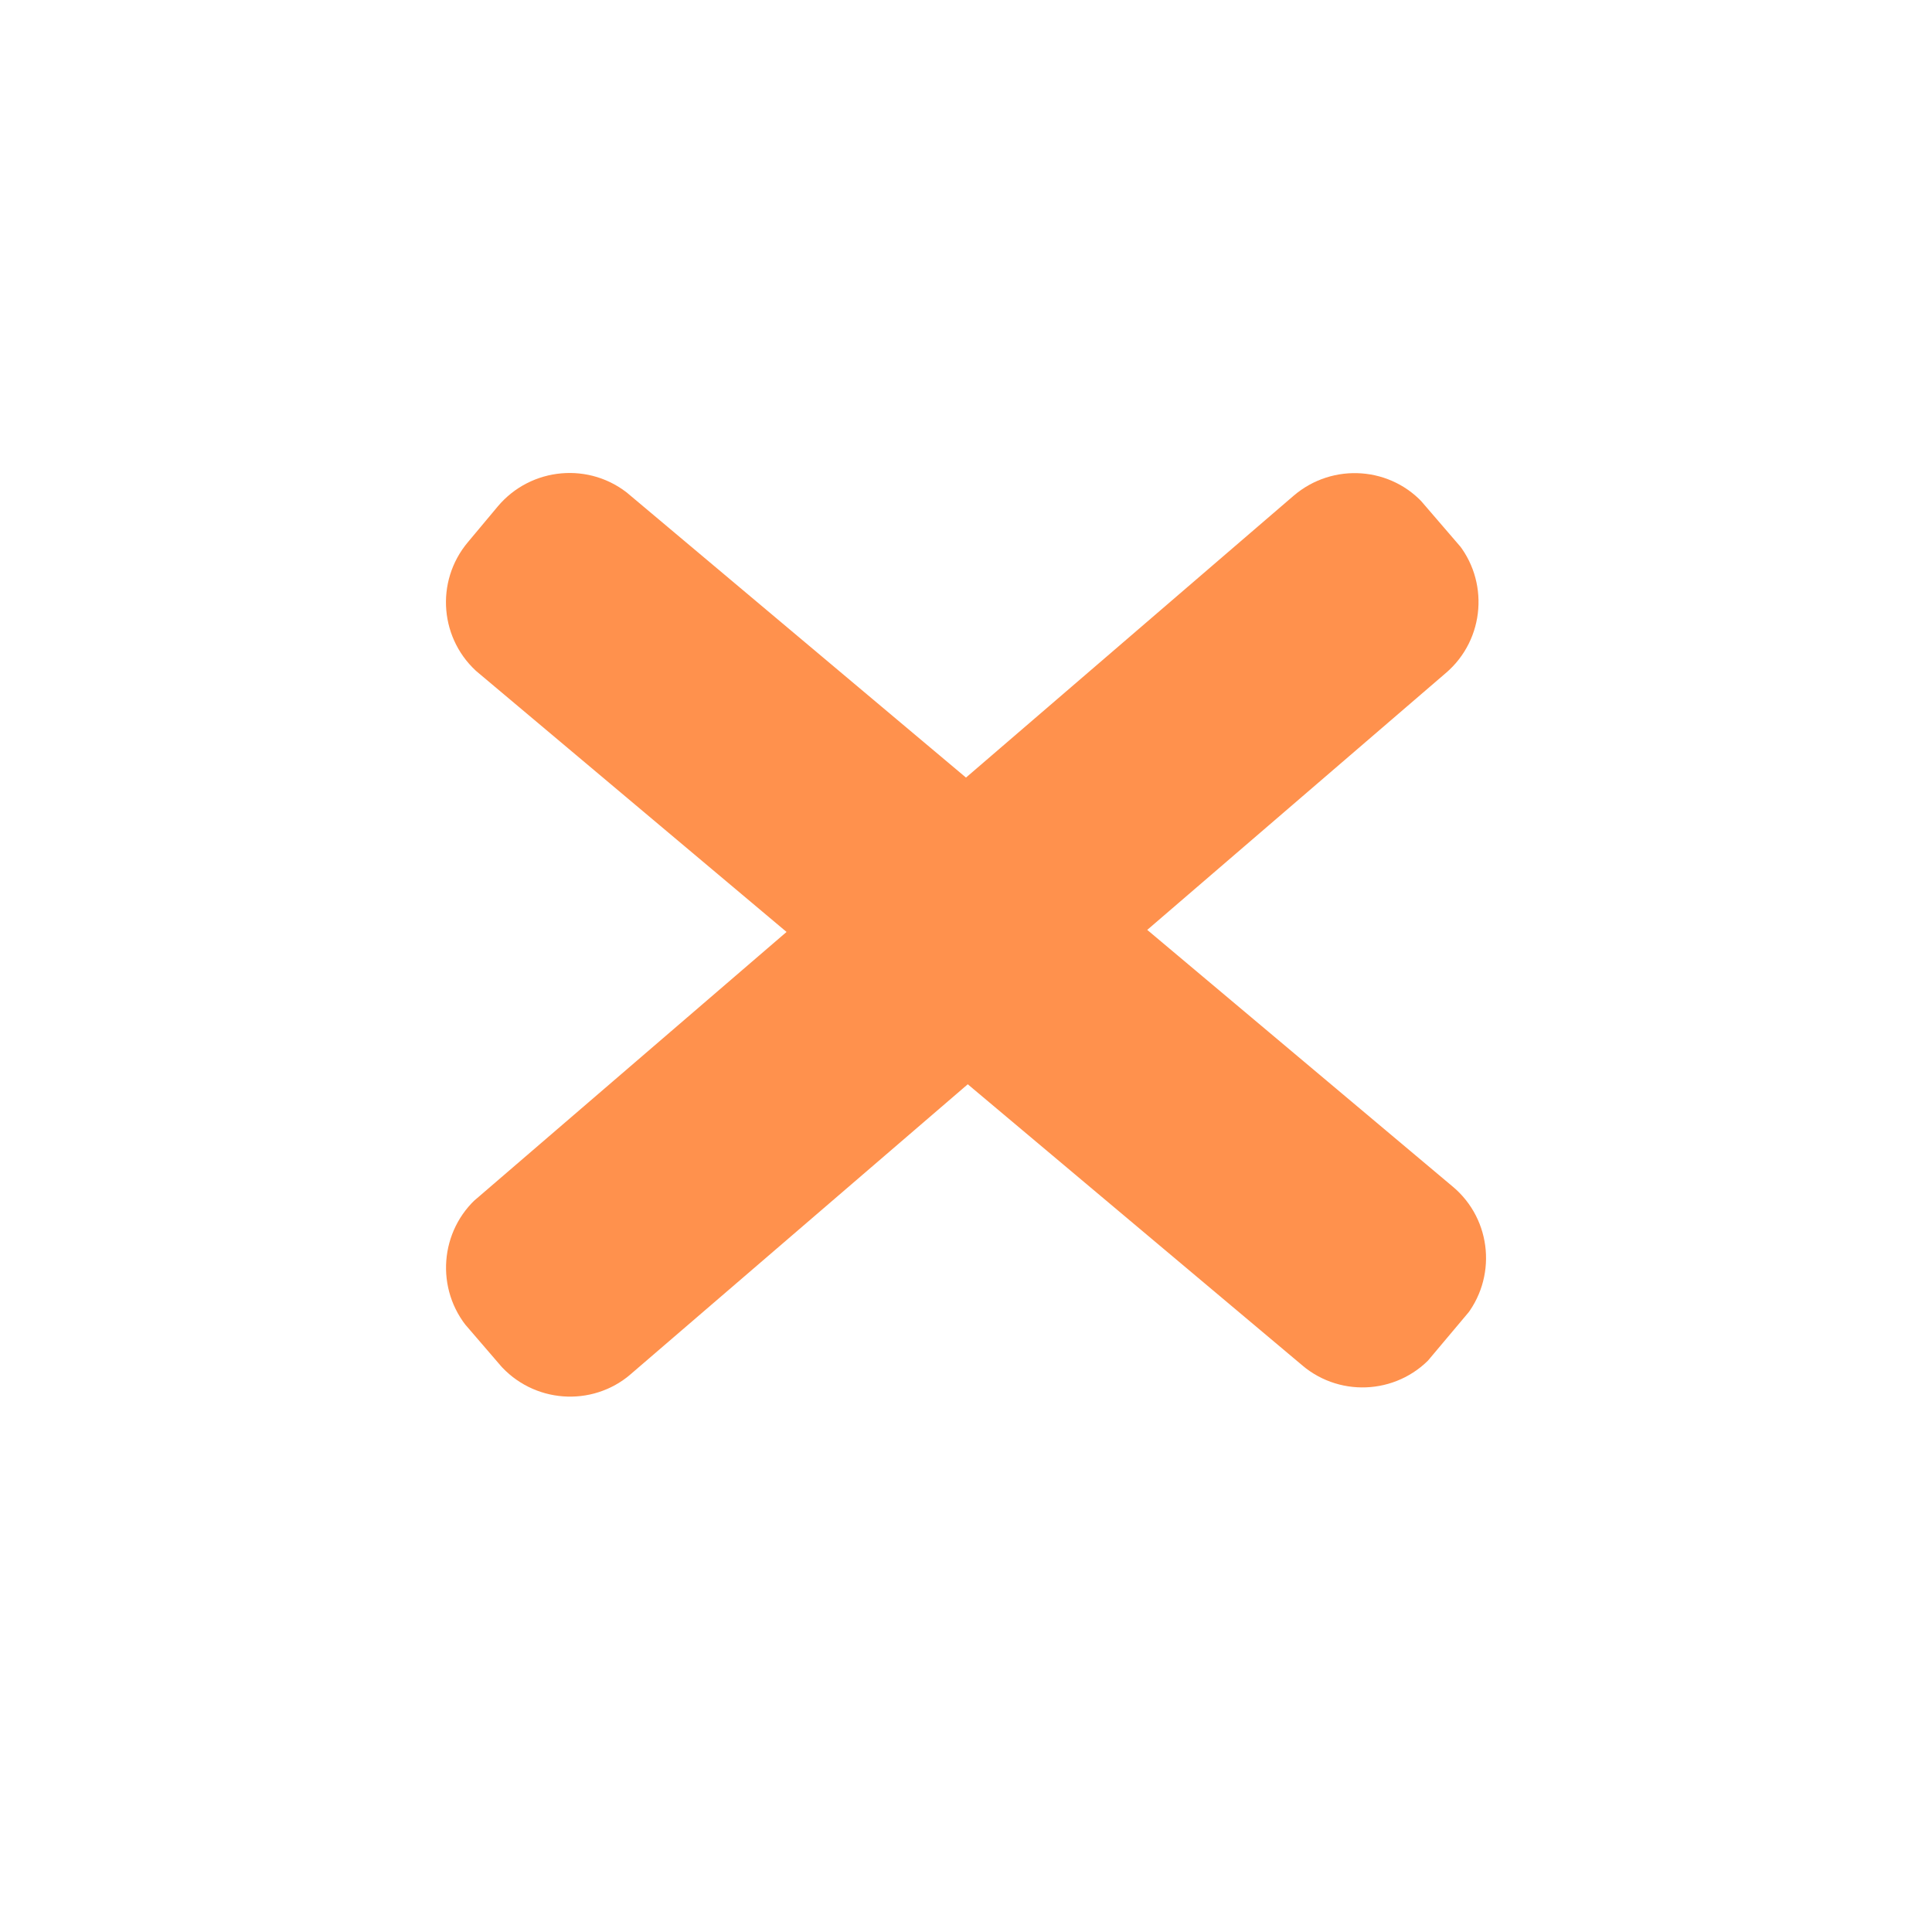
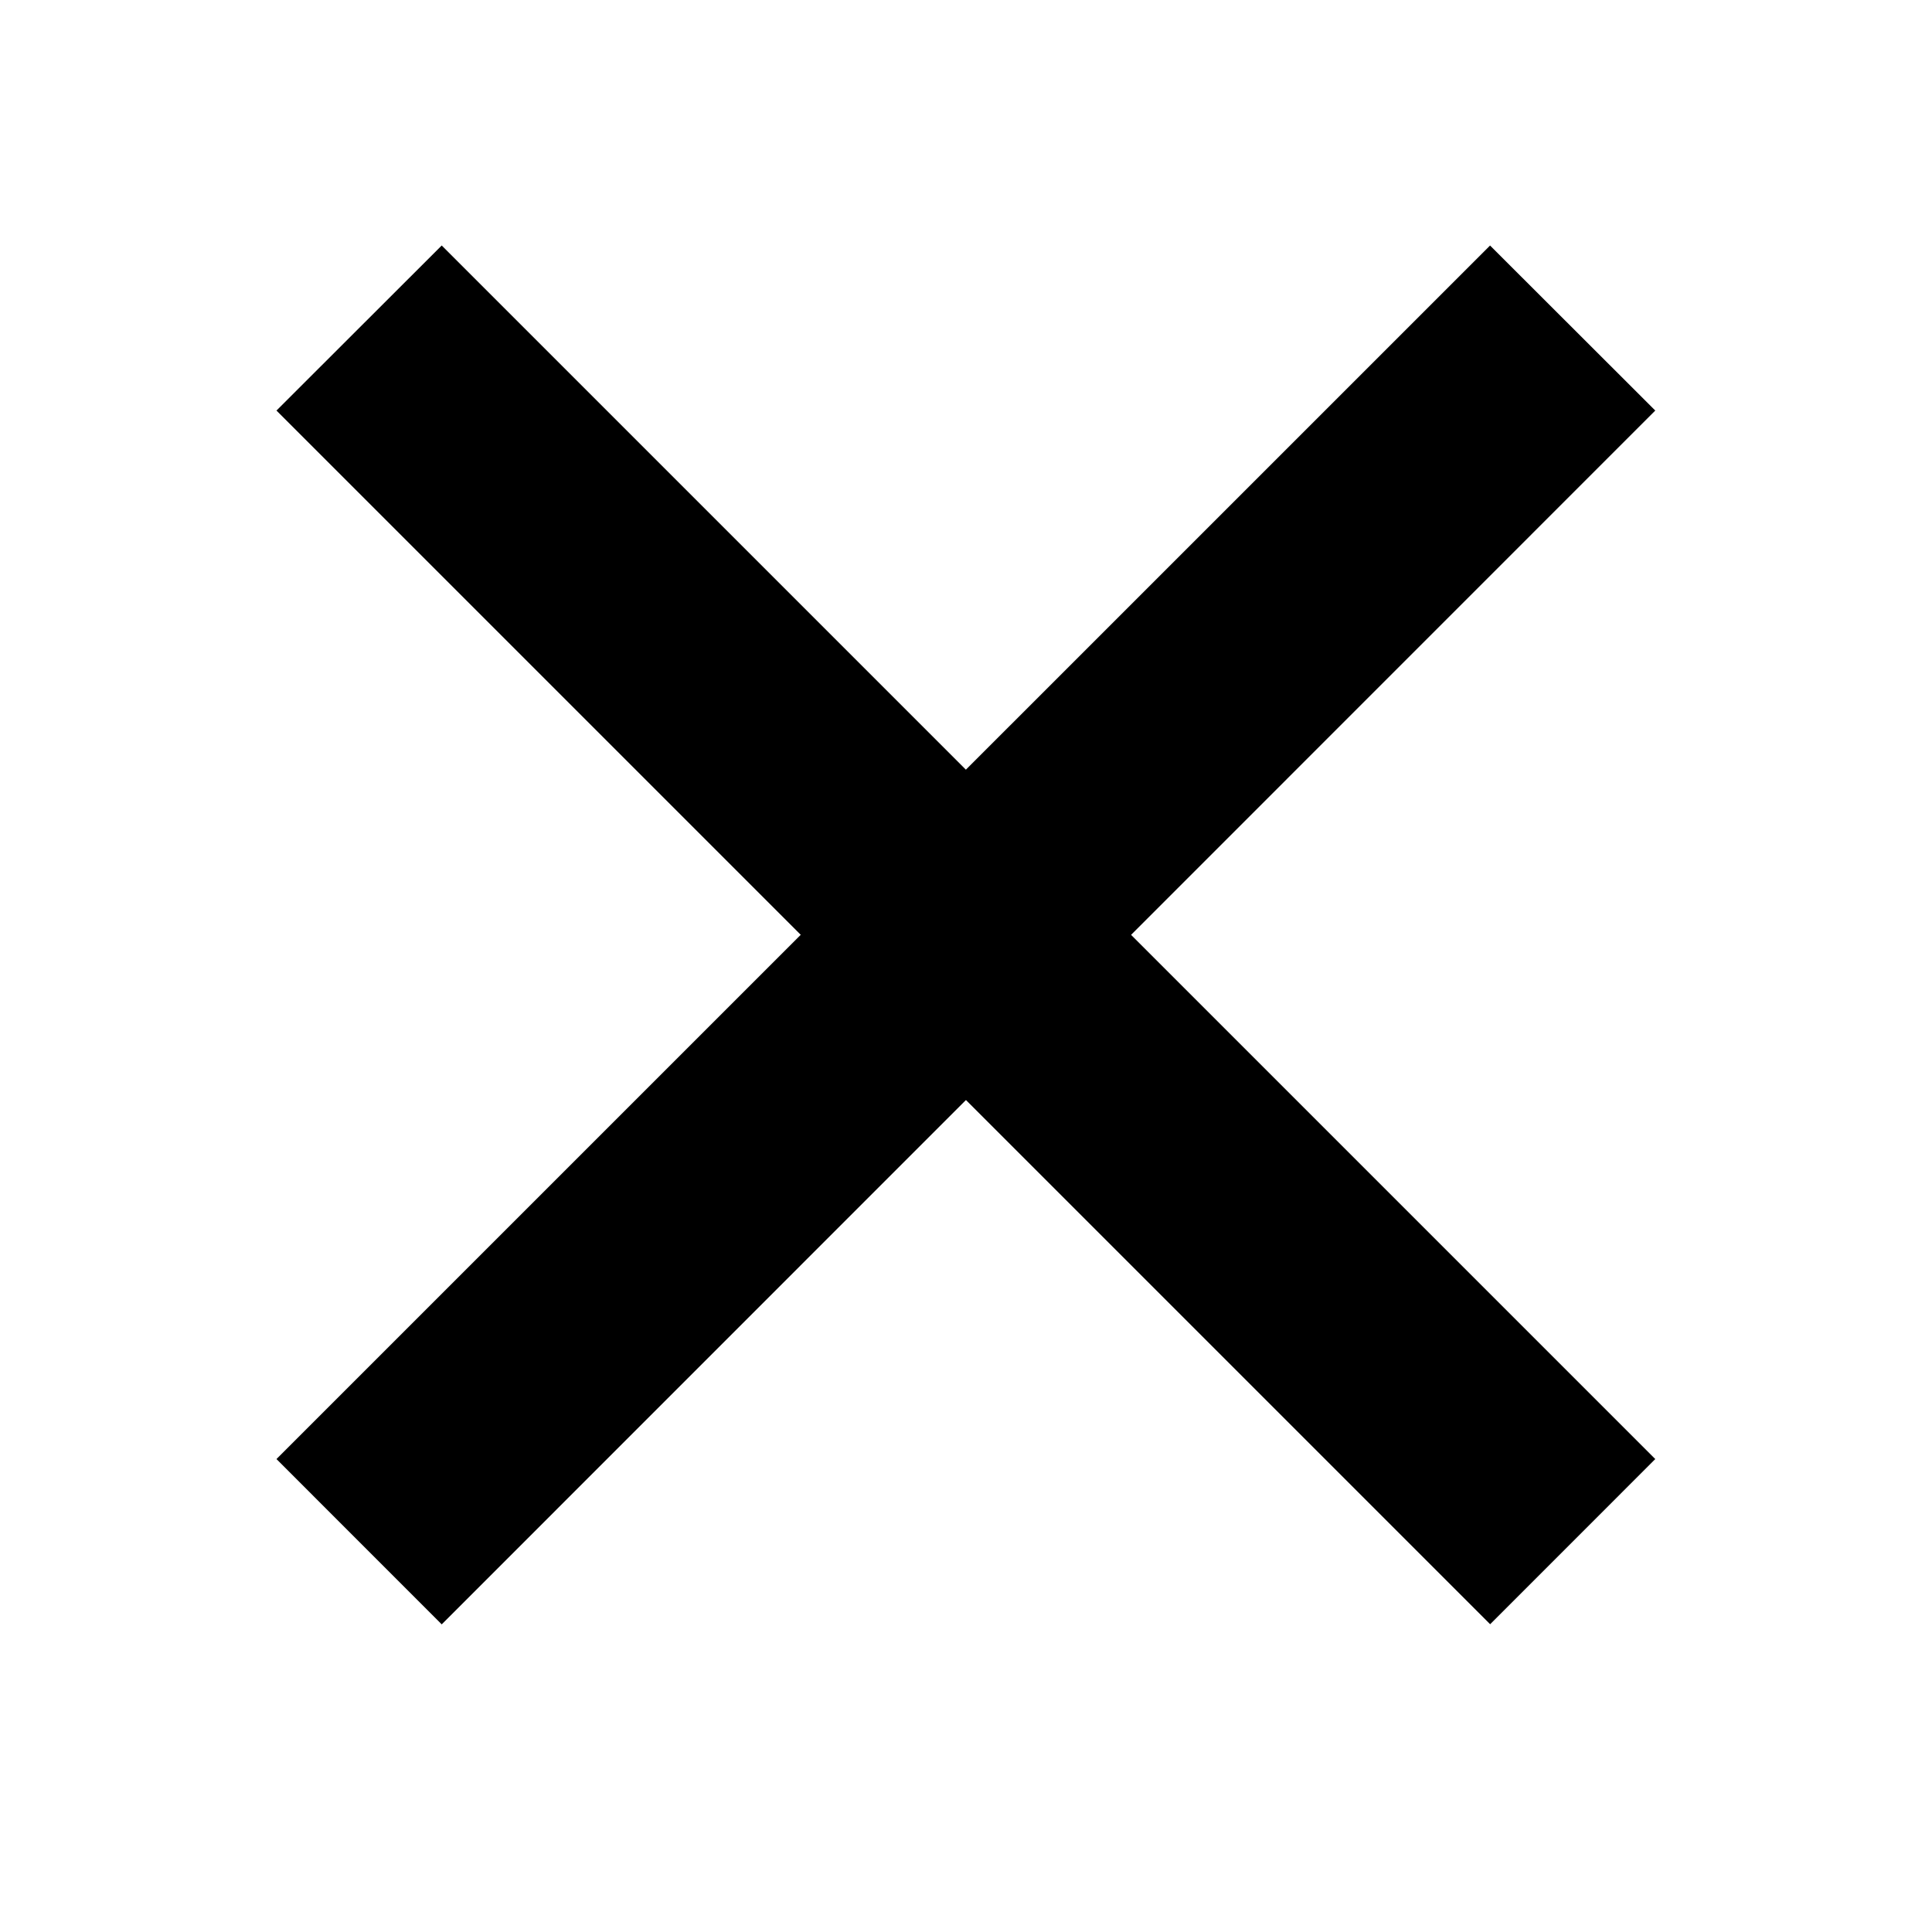
<svg xmlns="http://www.w3.org/2000/svg" width="40" zoomAndPan="magnify" viewBox="0 0 30 30" height="40" preserveAspectRatio="xMidYMid meet" version="1.0">
  <defs>
-     <clipPath id="13bc7e277a">
-       <path d="M 6 7 L 24 7 L 24 22 L 6 22 Z M 6 7 " clip-rule="nonzero" />
+     <clipPath id="0bb3de5f6c">
+       <path d="M 4 3 L 26 3 L 26 26 L 4 26 Z M 4 3 " clip-rule="nonzero" />
    </clipPath>
-     <clipPath id="4fb93f1f77">
-       <path d="M 8.664 6.73 L 23.684 19.352 L 21.34 22.141 L 6.32 9.52 Z M 8.664 6.73 " clip-rule="nonzero" />
+     <clipPath id="df5e7f76f7">
+       <path d="M 6.859 3.812 L 25.707 22.656 L 23.141 25.223 L 4.293 6.375 Z M 6.859 3.812 " clip-rule="nonzero" />
    </clipPath>
-     <clipPath id="359019d32a">
-       <path d="M 9.777 7.684 L 22.559 18.426 C 23.172 18.941 23.25 19.855 22.734 20.469 L 22.27 21.023 C 21.754 21.641 20.836 21.719 20.223 21.203 L 7.441 10.461 C 6.828 9.945 6.75 9.031 7.266 8.418 L 7.73 7.863 C 8.246 7.25 9.164 7.168 9.777 7.684 Z M 9.777 7.684 " clip-rule="nonzero" />
+     <clipPath id="214bb18762">
+       <path d="M 4 3 L 26 3 L 26 26 L 4 26 Z M 4 3 " clip-rule="nonzero" />
    </clipPath>
-     <clipPath id="66d16228e0">
-       <path d="M 6 7 L 23 7 L 23 22 L 6 22 Z M 6 7 " clip-rule="nonzero" />
-     </clipPath>
-     <clipPath id="58c57f69d9">
-       <path d="M 6.312 19.527 L 21.184 6.734 L 23.562 9.496 L 8.688 22.289 Z M 6.312 19.527 " clip-rule="nonzero" />
-     </clipPath>
-     <clipPath id="066e01de38">
-       <path d="M 7.43 18.582 L 20.086 7.699 C 20.695 7.176 21.613 7.242 22.133 7.852 L 22.609 8.402 C 23.129 9.008 23.062 9.926 22.453 10.449 L 9.797 21.336 C 9.191 21.859 8.273 21.789 7.75 21.18 L 7.277 20.633 C 6.754 20.023 6.824 19.105 7.43 18.582 Z M 7.43 18.582 " clip-rule="nonzero" />
+     <clipPath id="9564288dc4">
+       <path d="M 4.293 22.656 L 23.141 3.809 L 25.707 6.375 L 6.859 25.223 Z M 4.293 22.656 " clip-rule="nonzero" />
    </clipPath>
  </defs>
-   <g clip-path="url(#13bc7e277a)">
-     <g clip-path="url(#4fb93f1f77)">
-       <g clip-path="url(#359019d32a)">
-         <path fill="#ff914d" d="M 8.664 6.75 L 23.664 19.355 L 21.328 22.133 L 6.332 9.527 Z M 8.664 6.75 " fill-opacity="1" fill-rule="nonzero" />
-       </g>
+   <g clip-path="url(#0bb3de5f6c)">
+     <g clip-path="url(#df5e7f76f7)">
+       <path fill="#000000" d="M 6.859 3.812 L 25.703 22.656 L 23.137 25.223 L 4.293 6.375 Z M 6.859 3.812 " fill-opacity="1" fill-rule="nonzero" />
    </g>
  </g>
-   <g clip-path="url(#66d16228e0)">
-     <g clip-path="url(#58c57f69d9)">
-       <g clip-path="url(#066e01de38)">
-         <path fill="#ff914d" d="M 6.332 19.531 L 21.184 6.754 L 23.551 9.504 L 8.699 22.281 Z M 6.332 19.531 " fill-opacity="1" fill-rule="nonzero" />
-       </g>
+   <g clip-path="url(#214bb18762)">
+     <g clip-path="url(#9564288dc4)">
+       <path fill="#000000" d="M 4.293 22.656 L 23.137 3.812 L 25.703 6.375 L 6.859 25.223 Z M 4.293 22.656 " fill-opacity="1" fill-rule="nonzero" />
    </g>
  </g>
</svg>
